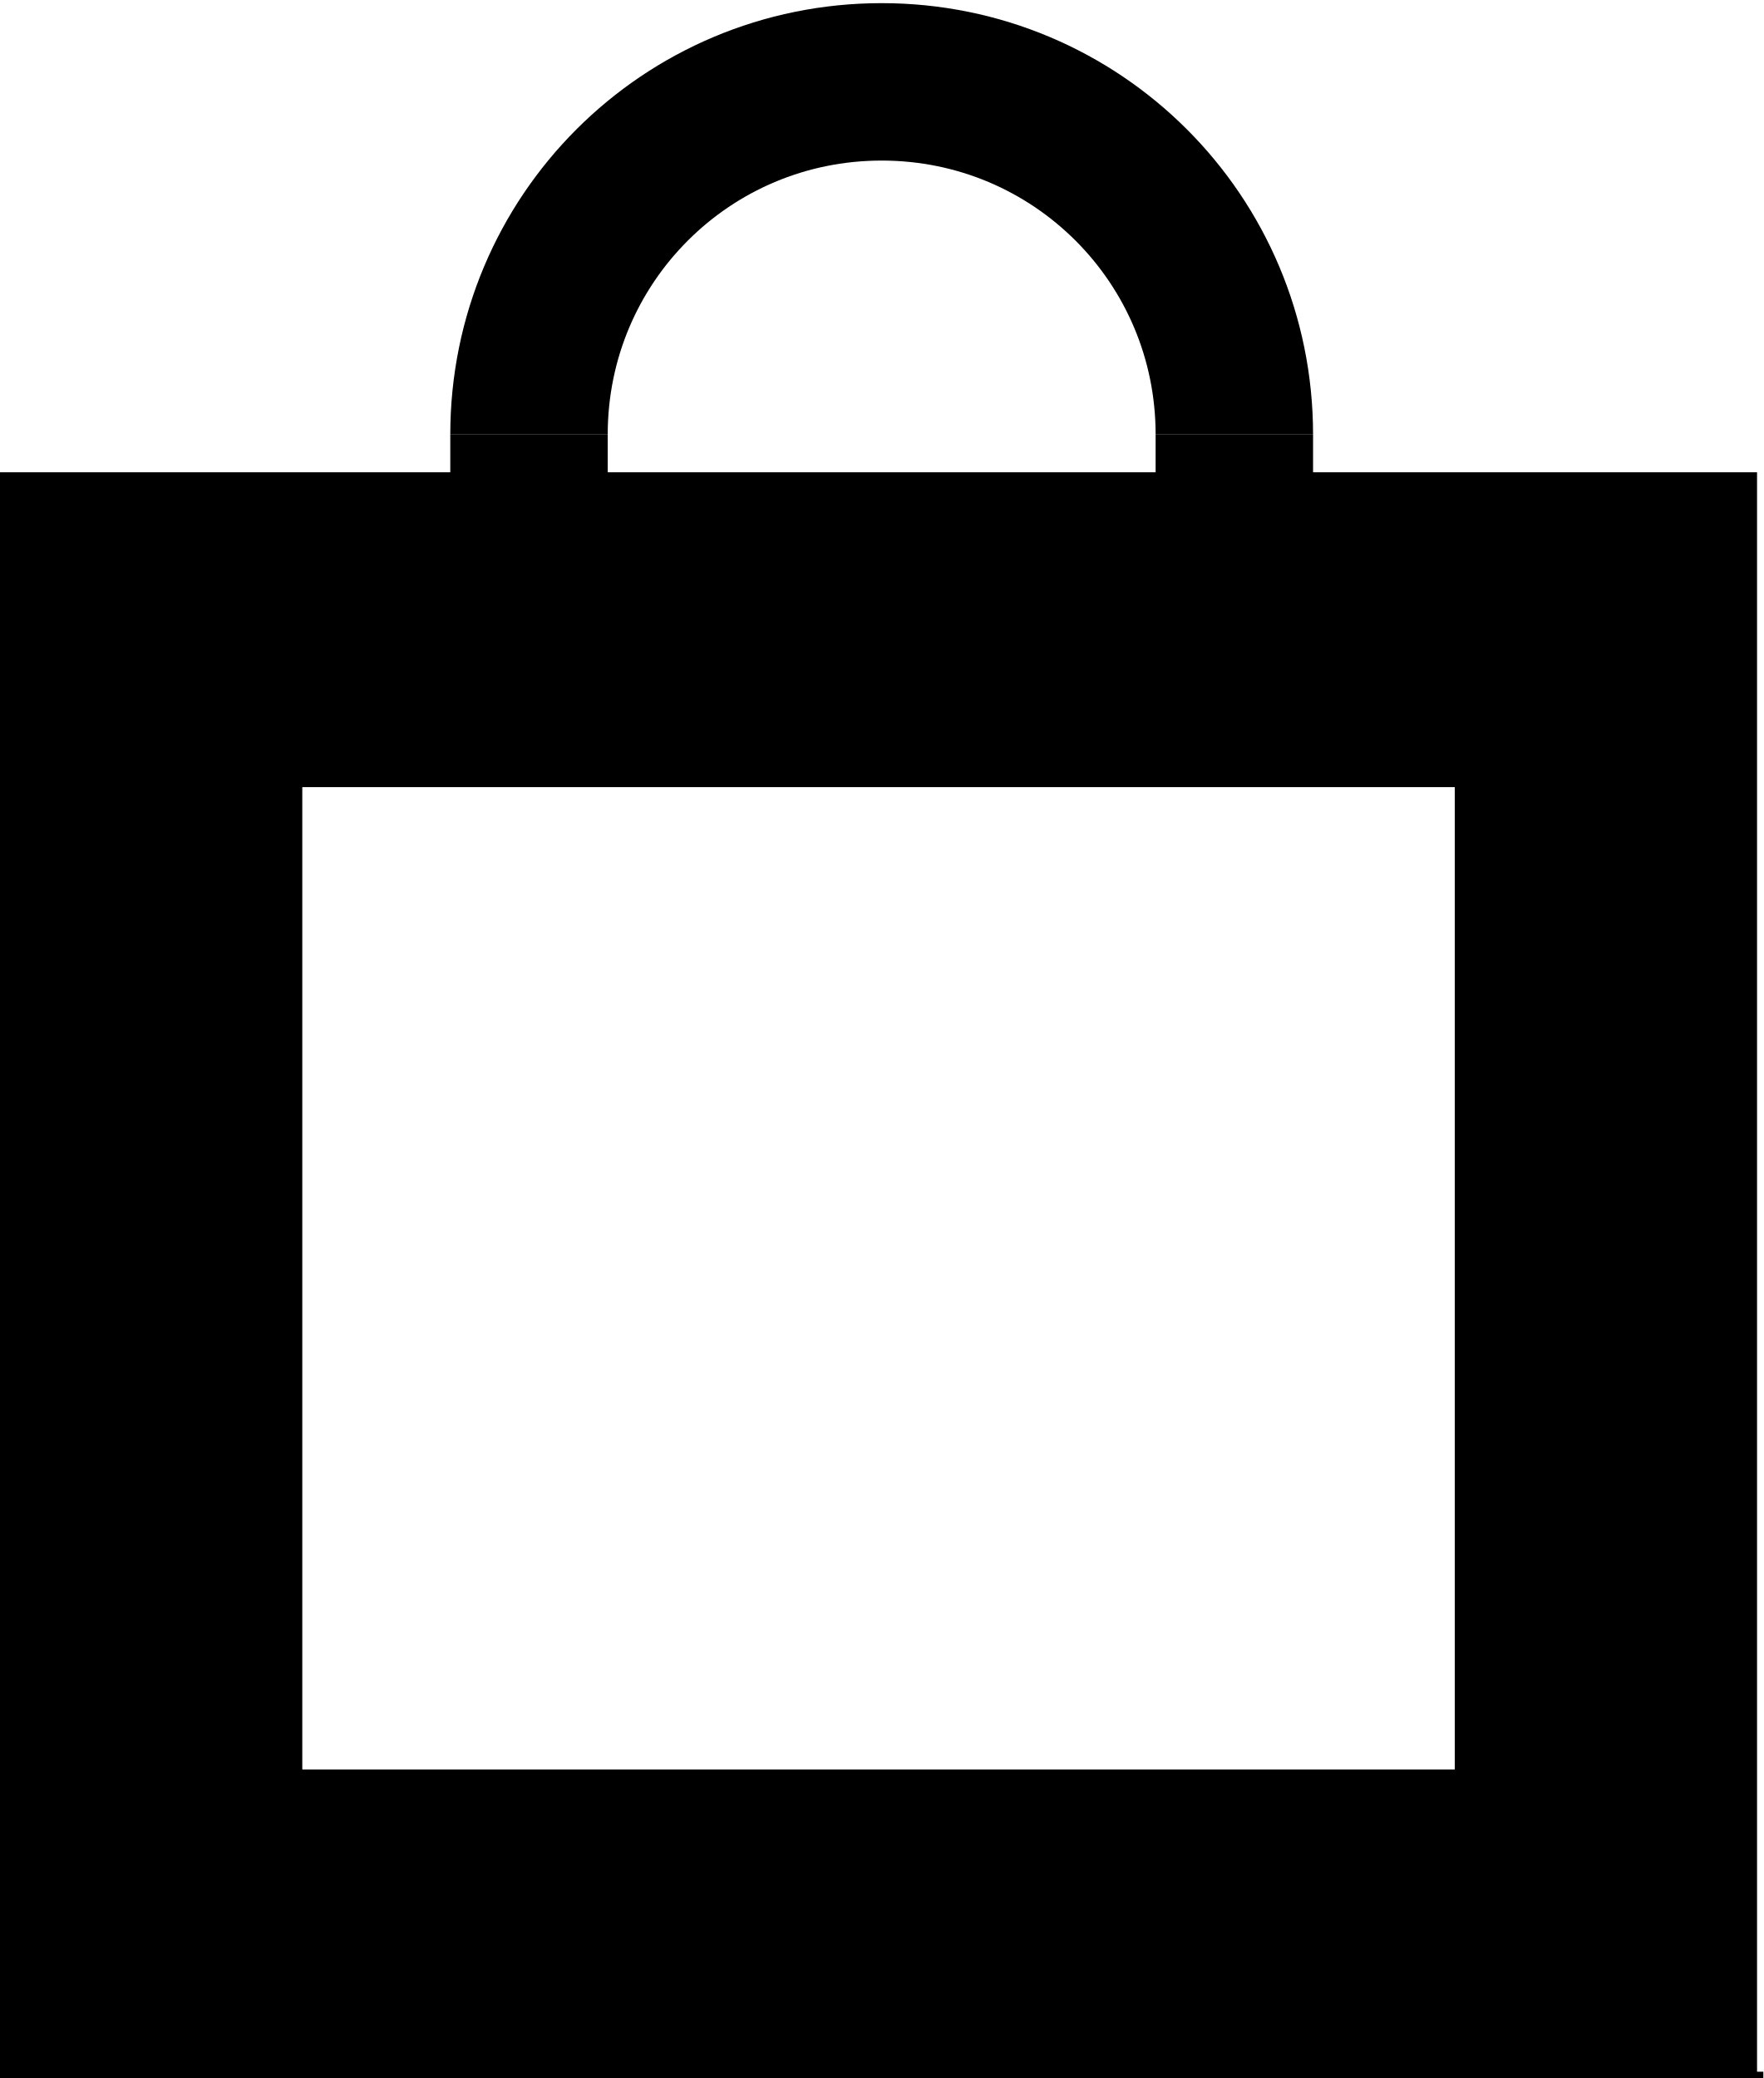
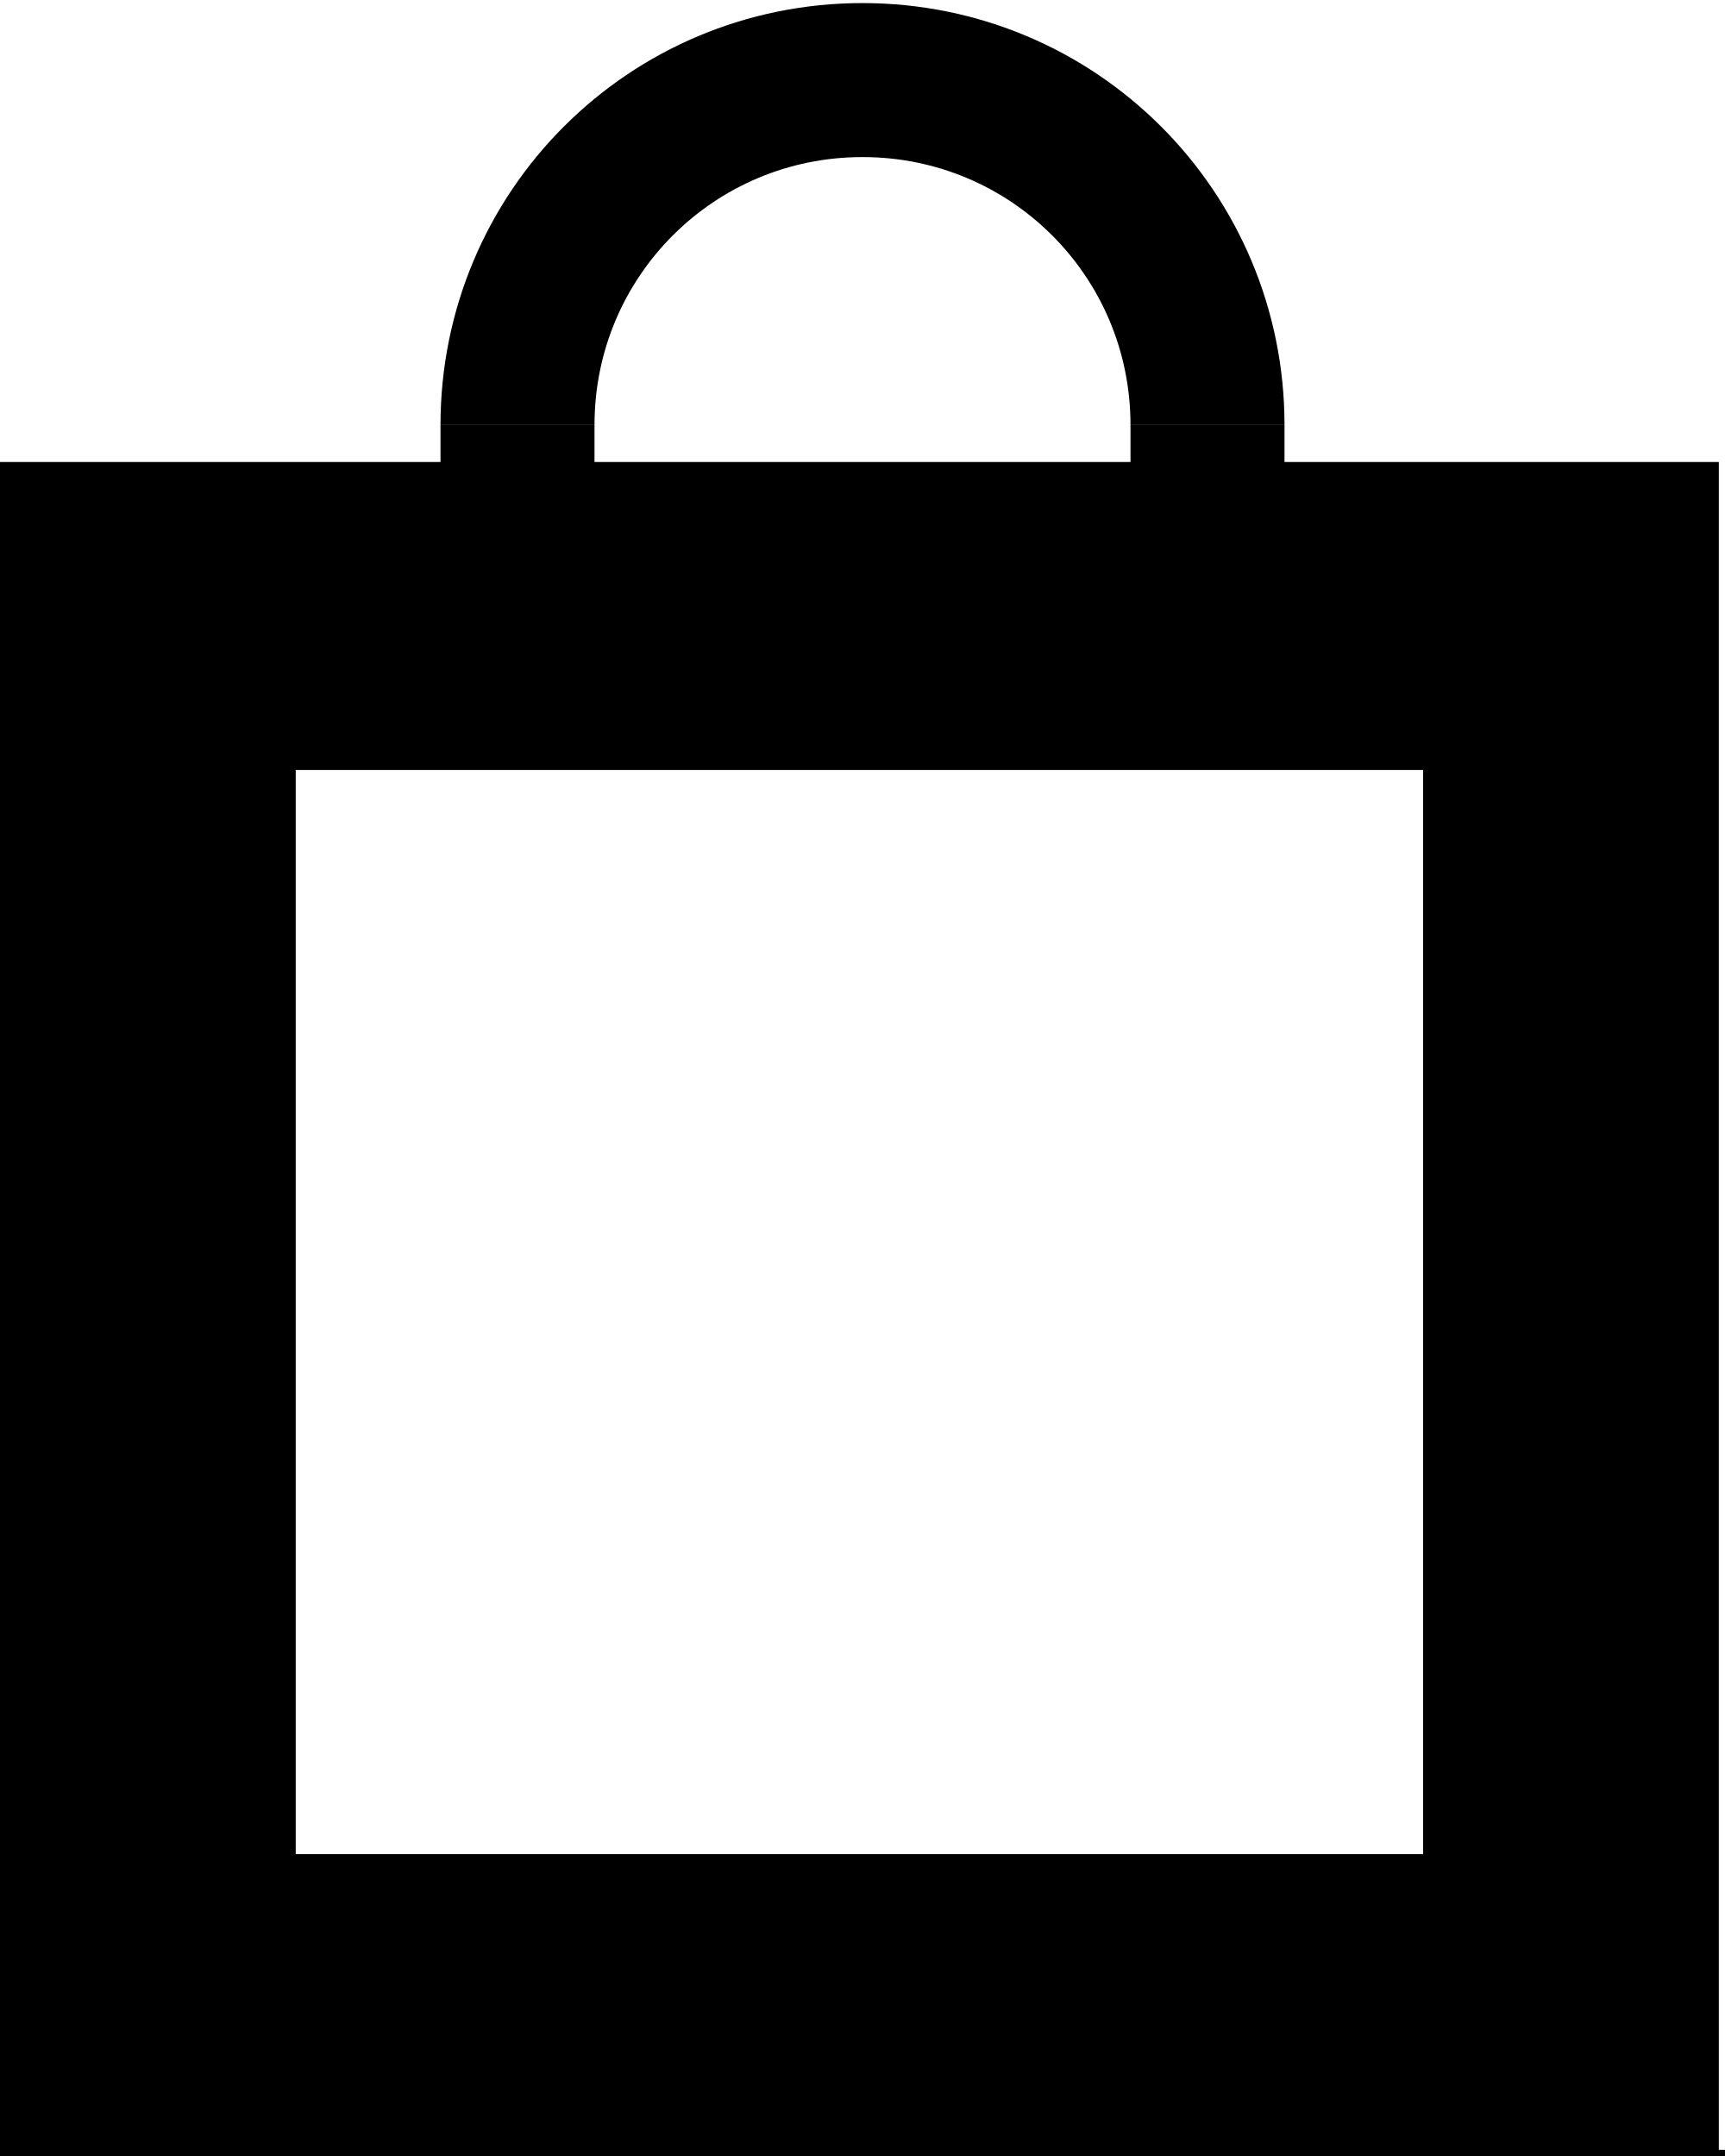
- <svg xmlns="http://www.w3.org/2000/svg" id="Layer_1" version="1.1" viewBox="0 0 28 33">
+ <svg xmlns="http://www.w3.org/2000/svg" id="Layer_1" version="1.1" viewBox="0 0 28 35">
  <defs>
    <style>
      .st0 {
        stroke-width: 2px;
      }

      .st0, .st1 {
        stroke: #000;
      }

      .st1 {
        fill: none;
        stroke-width: 2.5px;
      }

      .st2 {
        display: none;
      }
    </style>
  </defs>
  <g id="Layer_11" class="st2">
    <g id="Lager_1">
      <path id="Vector" class="st0" d="M20,6v.8h7v25.2H1V6.8h6.8l.2-.8c.5-2.8,3-5,6-5s5.5,2.2,6,5ZM18.7,6.8h1.3l-.3-1.2c-.7-2.5-3-4.3-5.7-4.3s-5,1.8-5.6,4.3l-.3,1.2h10.6ZM7.9,8.1v-1H1.3v24.7h25.4v-1h0V7.1h-6.6v1M19.8,8.1v-1h-11.6v1" />
    </g>
  </g>
  <g id="Layer_2">
-     <path d="M28,33H0V7.5h27.9v25.4h.1ZM4.8,28.1h18.3v-15.6H4.8v15.6Z" />
+     <path d="M28,35H0V7.5h27.9v27.4h.1ZM4.8,30.1h18.3V12.5H4.8v17.6Z" />
    <path class="st1" d="M8.4,6.9c0-3.1,2.5-5.6,5.6-5.6s5.6,2.5,5.6,5.6" />
  </g>
  <line class="st1" x1="8.4" y1="6.9" x2="8.4" y2="8" />
  <line class="st1" x1="19.6" y1="6.9" x2="19.6" y2="8.5" />
</svg>
